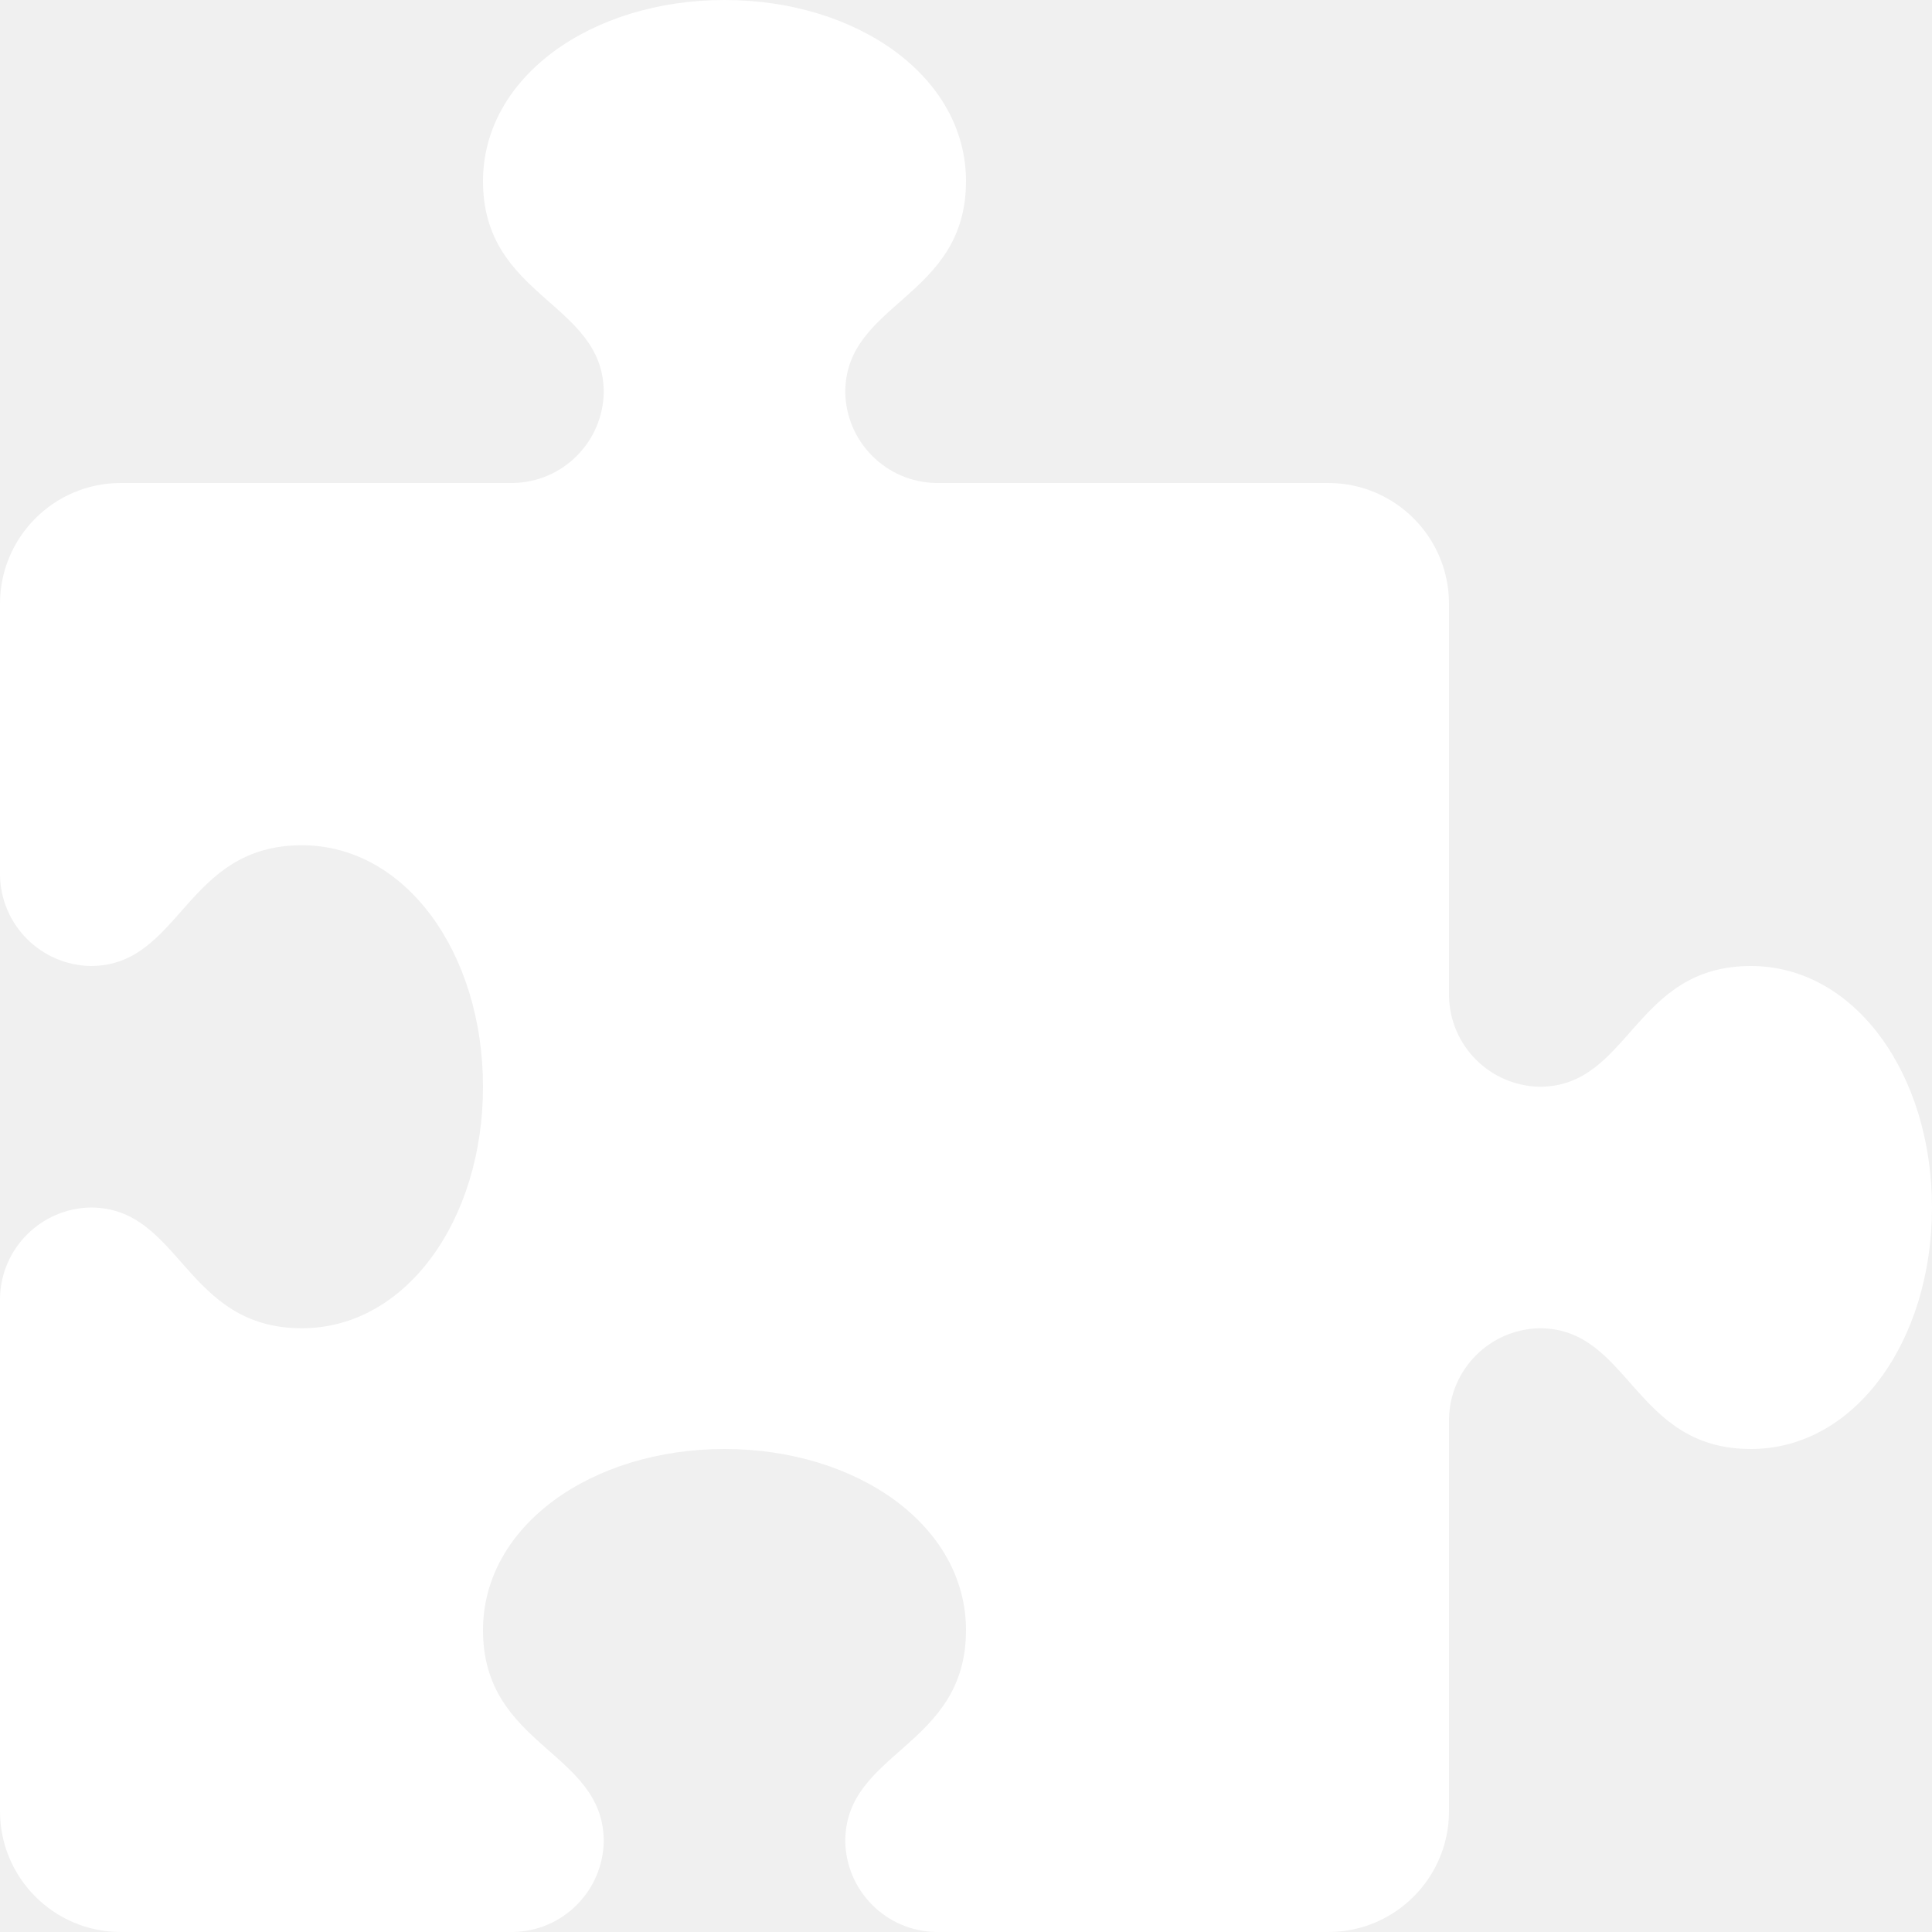
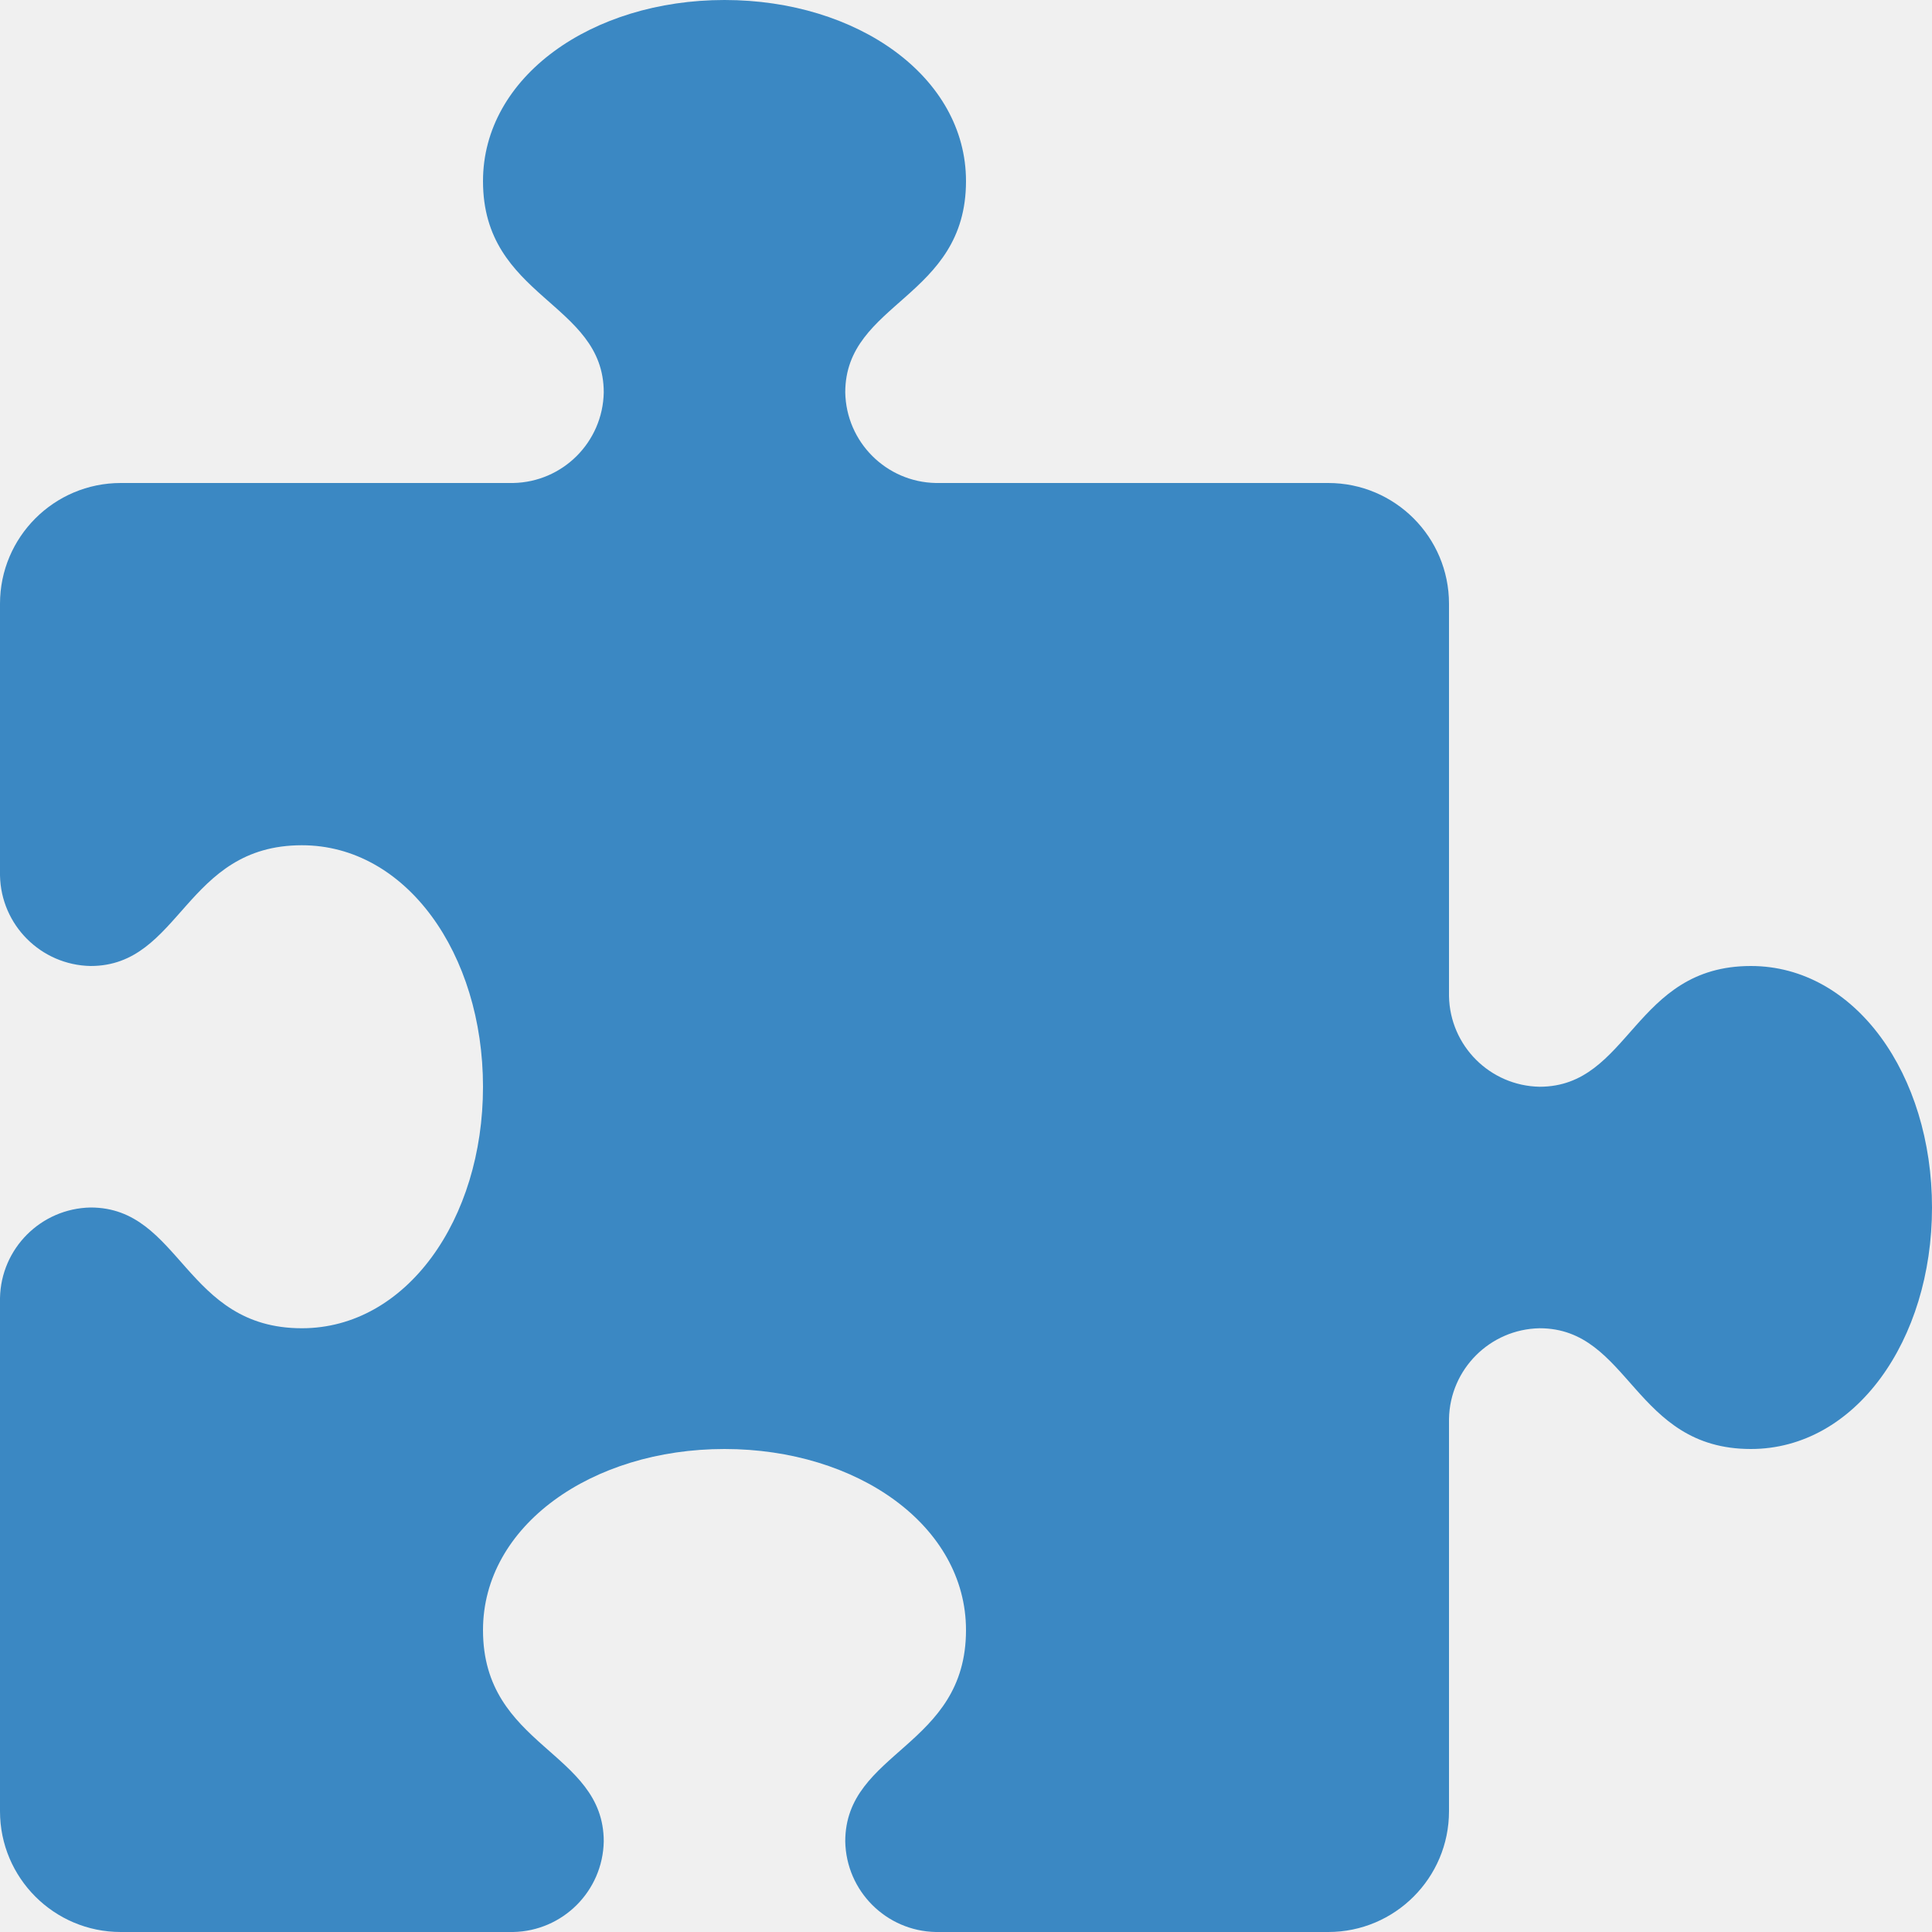
- <svg xmlns="http://www.w3.org/2000/svg" width="16" height="16" viewBox="0 0 16 16" fill="#fff">
+ <svg xmlns="http://www.w3.org/2000/svg" width="16" height="16" viewBox="0 0 16 16" fill="#3b88c3">
  <path d="M14.5,8 C13.529,8 13.5,9 12.75,9 C12.339,8.992 12.008,8.661 12,8.25 L12,5 C12,4.448 11.552,4 11,4 L7.75,4 C7.339,3.992 7.008,3.661 7,3.25 C7,2.5 8,2.471 8,1.5 C8,0.635 7.1,0 6,0 C4.9,0 4,0.635 4,1.5 C4,2.471 5,2.5 5,3.25 C4.992,3.661 4.661,3.992 4.25,4 L1,4 C0.448,4 1.52567436e-16,4.448 8.49320614e-17,5 L8.49320614e-17,7.25 C0.008,7.661 0.339,7.992 0.75,8 C1.5,8 1.529,7 2.5,7 C3.365,7 4,7.9 4,9 C4,10.1 3.365,11 2.5,11 C1.529,11 1.5,10 0.75,10 C0.339,10.008 0.008,10.339 0,10.75 L0,15 C4.1545134e-17,15.552 0.448,16 1,16 L4.25,16 C4.661,15.992 4.992,15.661 5,15.25 C5,14.5 4,14.471 4,13.5 C4,12.635 4.9,12 6,12 C7.1,12 8,12.635 8,13.5 C8,14.471 7,14.5 7,15.25 C7.008,15.661 7.339,15.992 7.75,16 L11,16 C11.552,16 12,15.552 12,15 L12,11.75 C12.008,11.339 12.339,11.008 12.75,11 C13.5,11 13.529,12 14.5,12 C15.365,12 16,11.1 16,10 C16,8.9 15.365,8 14.5,8 Z" />
</svg>
